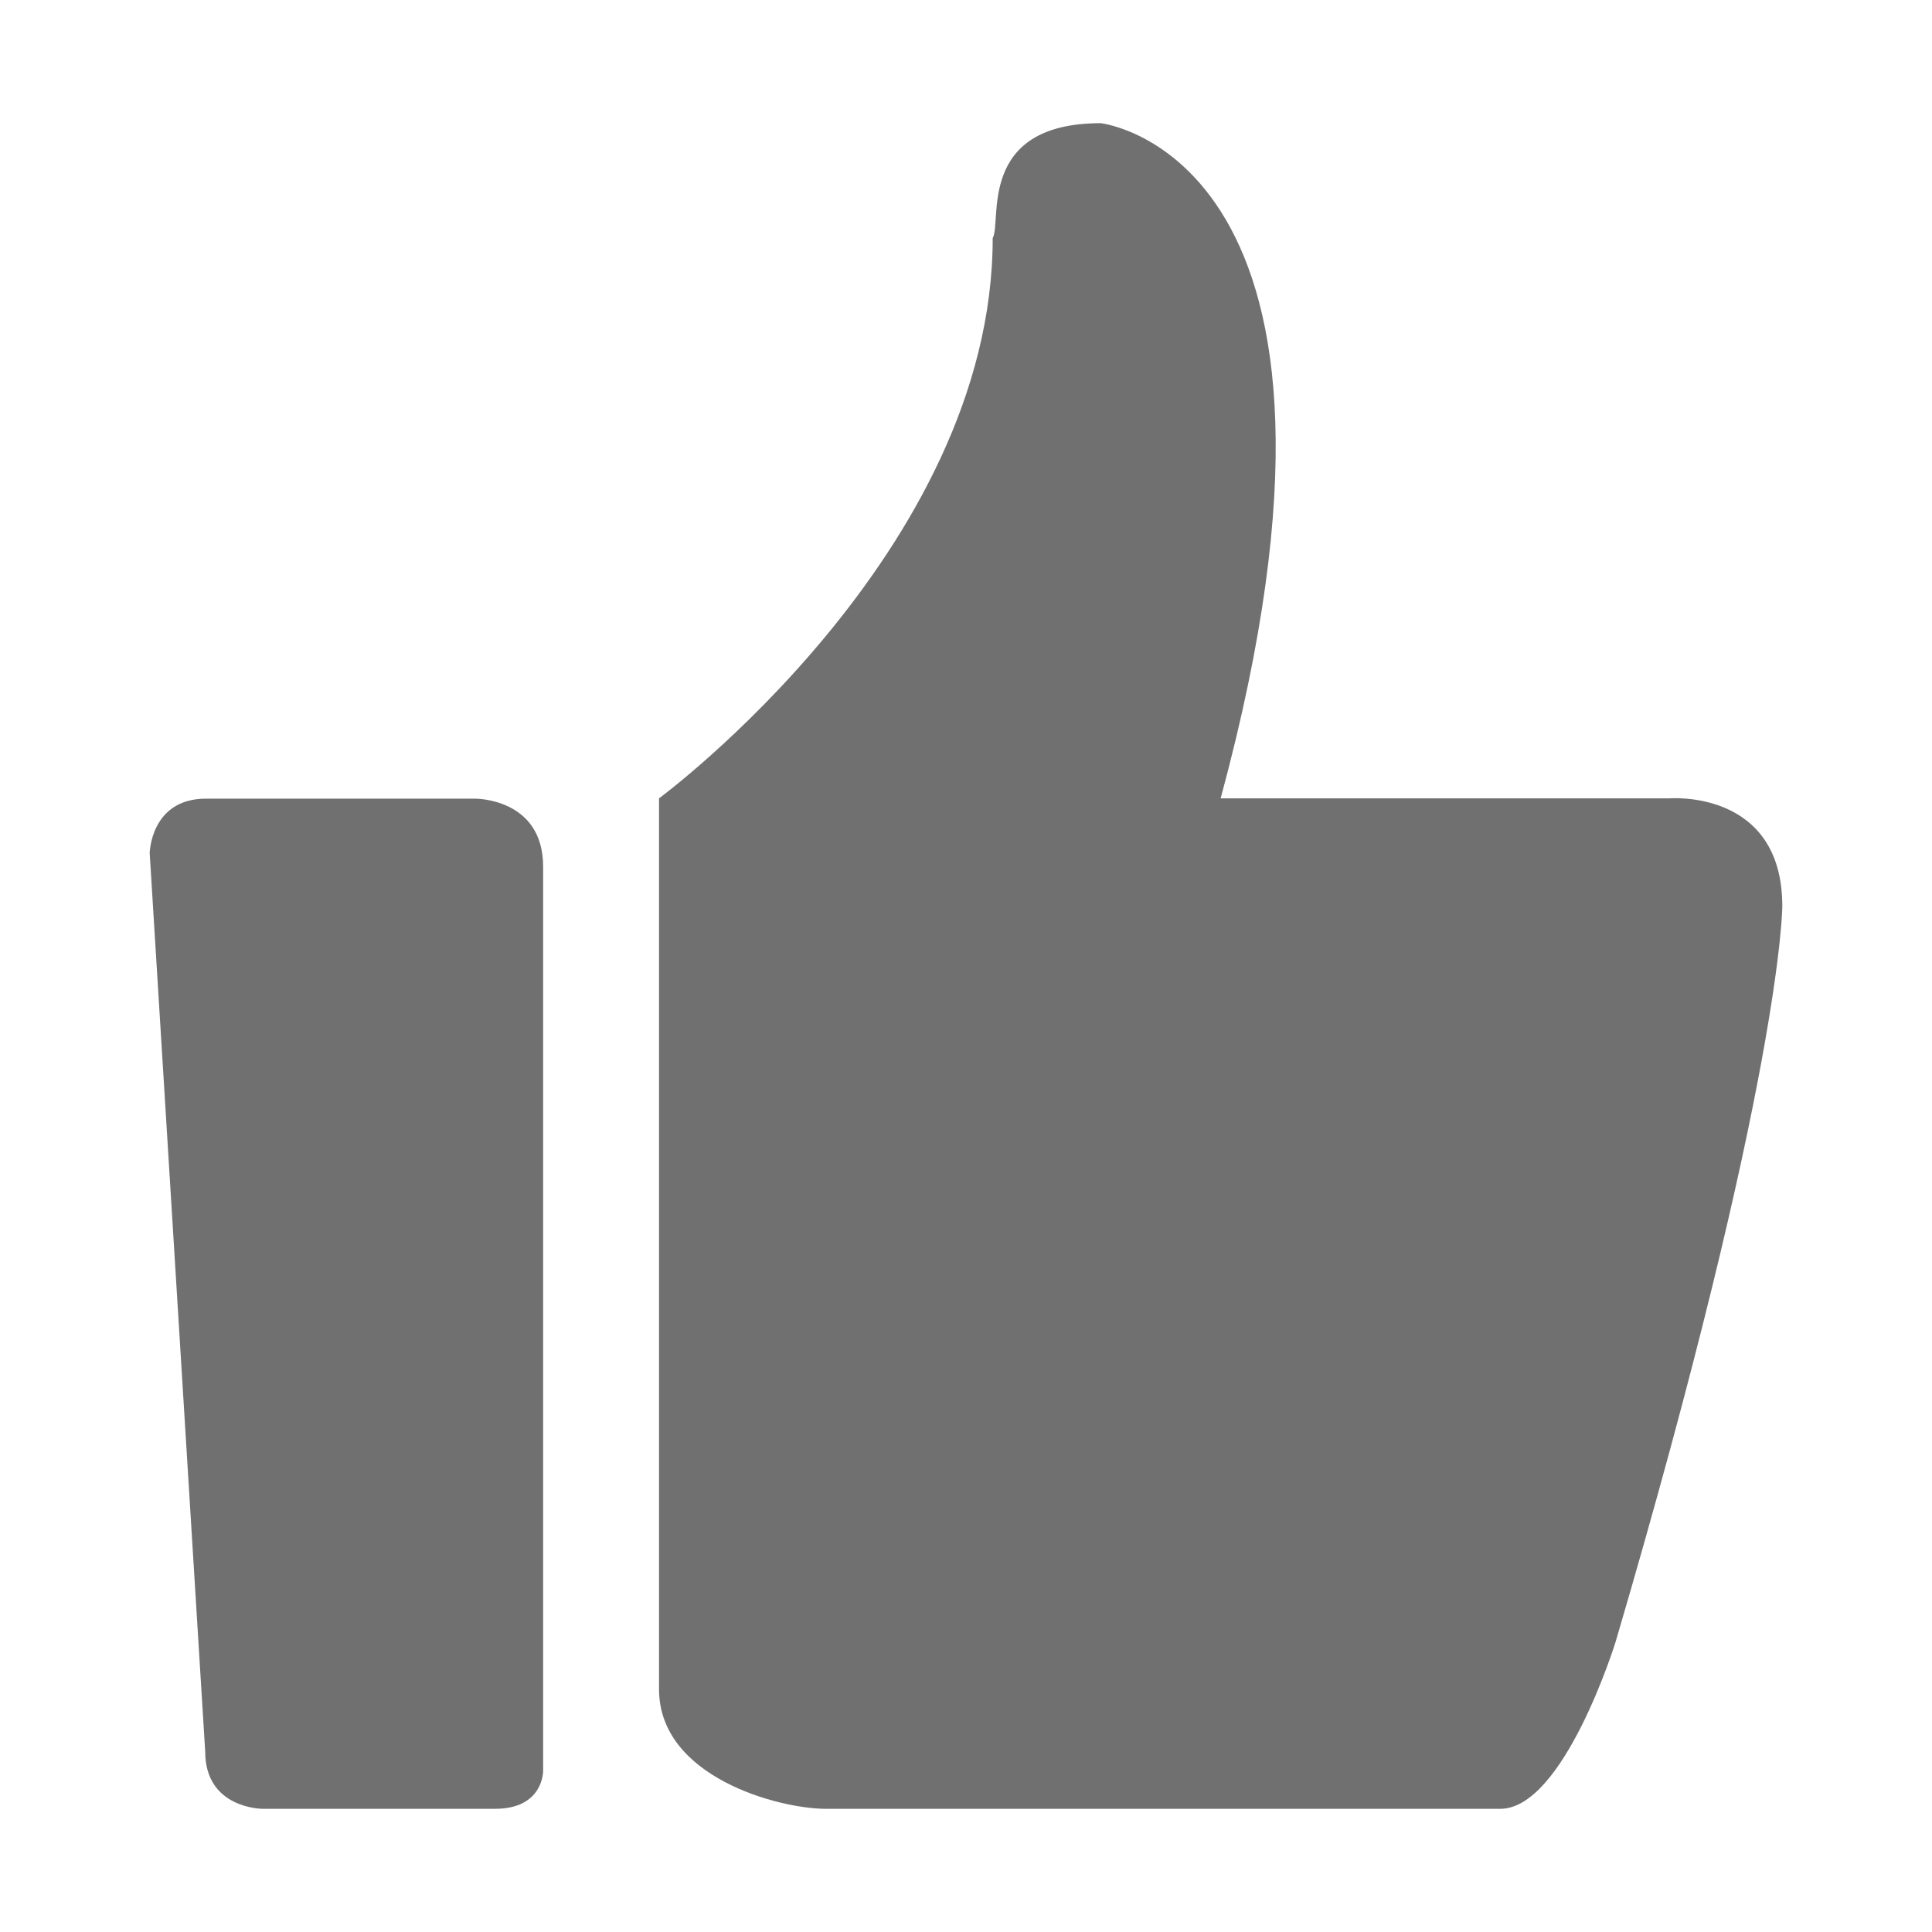
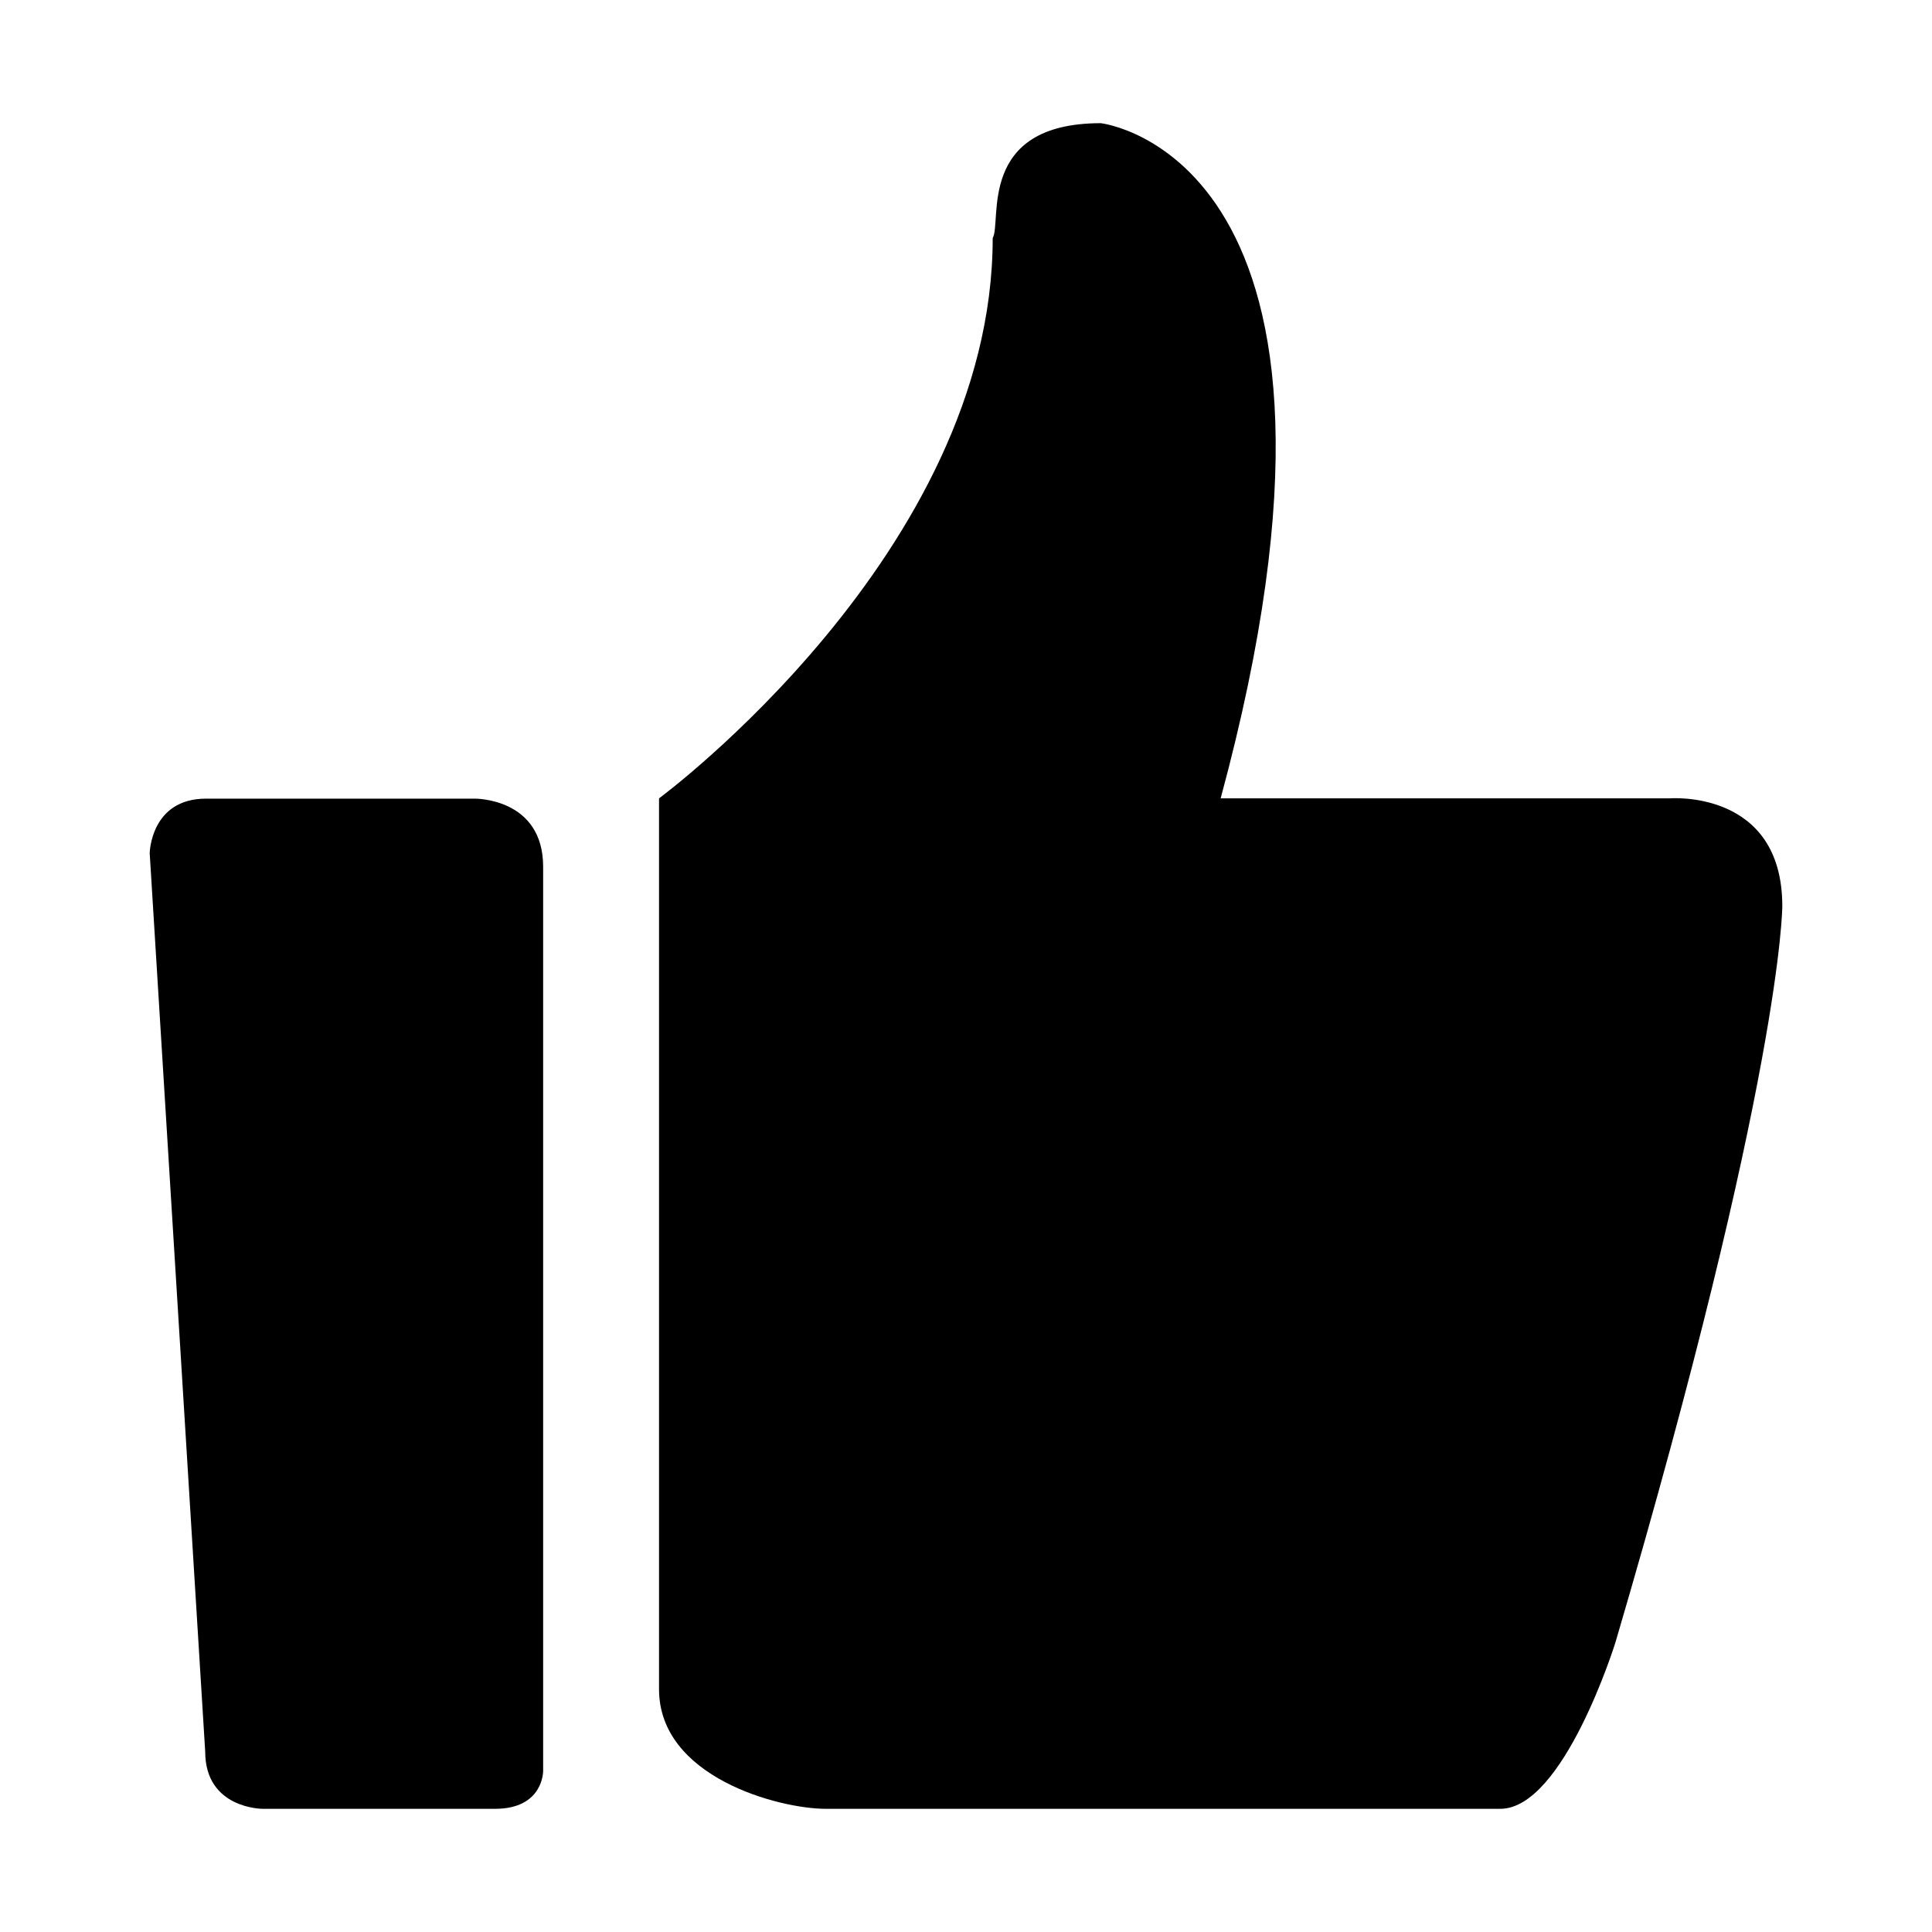
<svg xmlns="http://www.w3.org/2000/svg" t="1525584892094" class="icon" style="" viewBox="0 0 1024 1024" version="1.1" p-id="3928" width="64" height="64">
  <defs>
    <style type="text/css" />
  </defs>
-   <path d="M884.876 423.143 646.971 423.143c92.186-340.464-63.517-357.853-63.517-357.853-65.993 0-52.312 52.182-57.303 60.882 0 166.502-176.85 296.972-176.85 296.972l0 472.172c0 46.608 63.517 63.394 88.433 63.394l357.452 0c33.641 0 61.036-88.224 61.036-88.224 88.434-300.706 88.434-390.177 88.434-390.177C944.657 418.179 884.876 423.143 884.876 423.143L884.876 423.143 884.876 423.143zM884.876 423.143" p-id="3929" fill="#707070" />
-   <path d="M251.671 423.3 109.215 423.3c-29.42 0-29.873 28.896-29.873 28.896l29.42 476.203c0 30.309 30.361 30.309 30.361 30.309L262.42 958.708c25.686 0 25.459-20.05 25.459-20.05L287.879 459.411C287.879 422.837 251.671 423.3 251.671 423.3L251.671 423.3 251.671 423.3zM251.671 423.3" p-id="3930" fill="#707070" />
+   <path d="M884.876 423.143 646.971 423.143c92.186-340.464-63.517-357.853-63.517-357.853-65.993 0-52.312 52.182-57.303 60.882 0 166.502-176.85 296.972-176.85 296.972l0 472.172c0 46.608 63.517 63.394 88.433 63.394l357.452 0c33.641 0 61.036-88.224 61.036-88.224 88.434-300.706 88.434-390.177 88.434-390.177C944.657 418.179 884.876 423.143 884.876 423.143L884.876 423.143 884.876 423.143zM884.876 423.143" p-id="3929" />
+   <path d="M251.671 423.3 109.215 423.3c-29.42 0-29.873 28.896-29.873 28.896l29.42 476.203c0 30.309 30.361 30.309 30.361 30.309L262.42 958.708c25.686 0 25.459-20.05 25.459-20.05L287.879 459.411C287.879 422.837 251.671 423.3 251.671 423.3L251.671 423.3 251.671 423.3zM251.671 423.3" p-id="3930" />
</svg>
